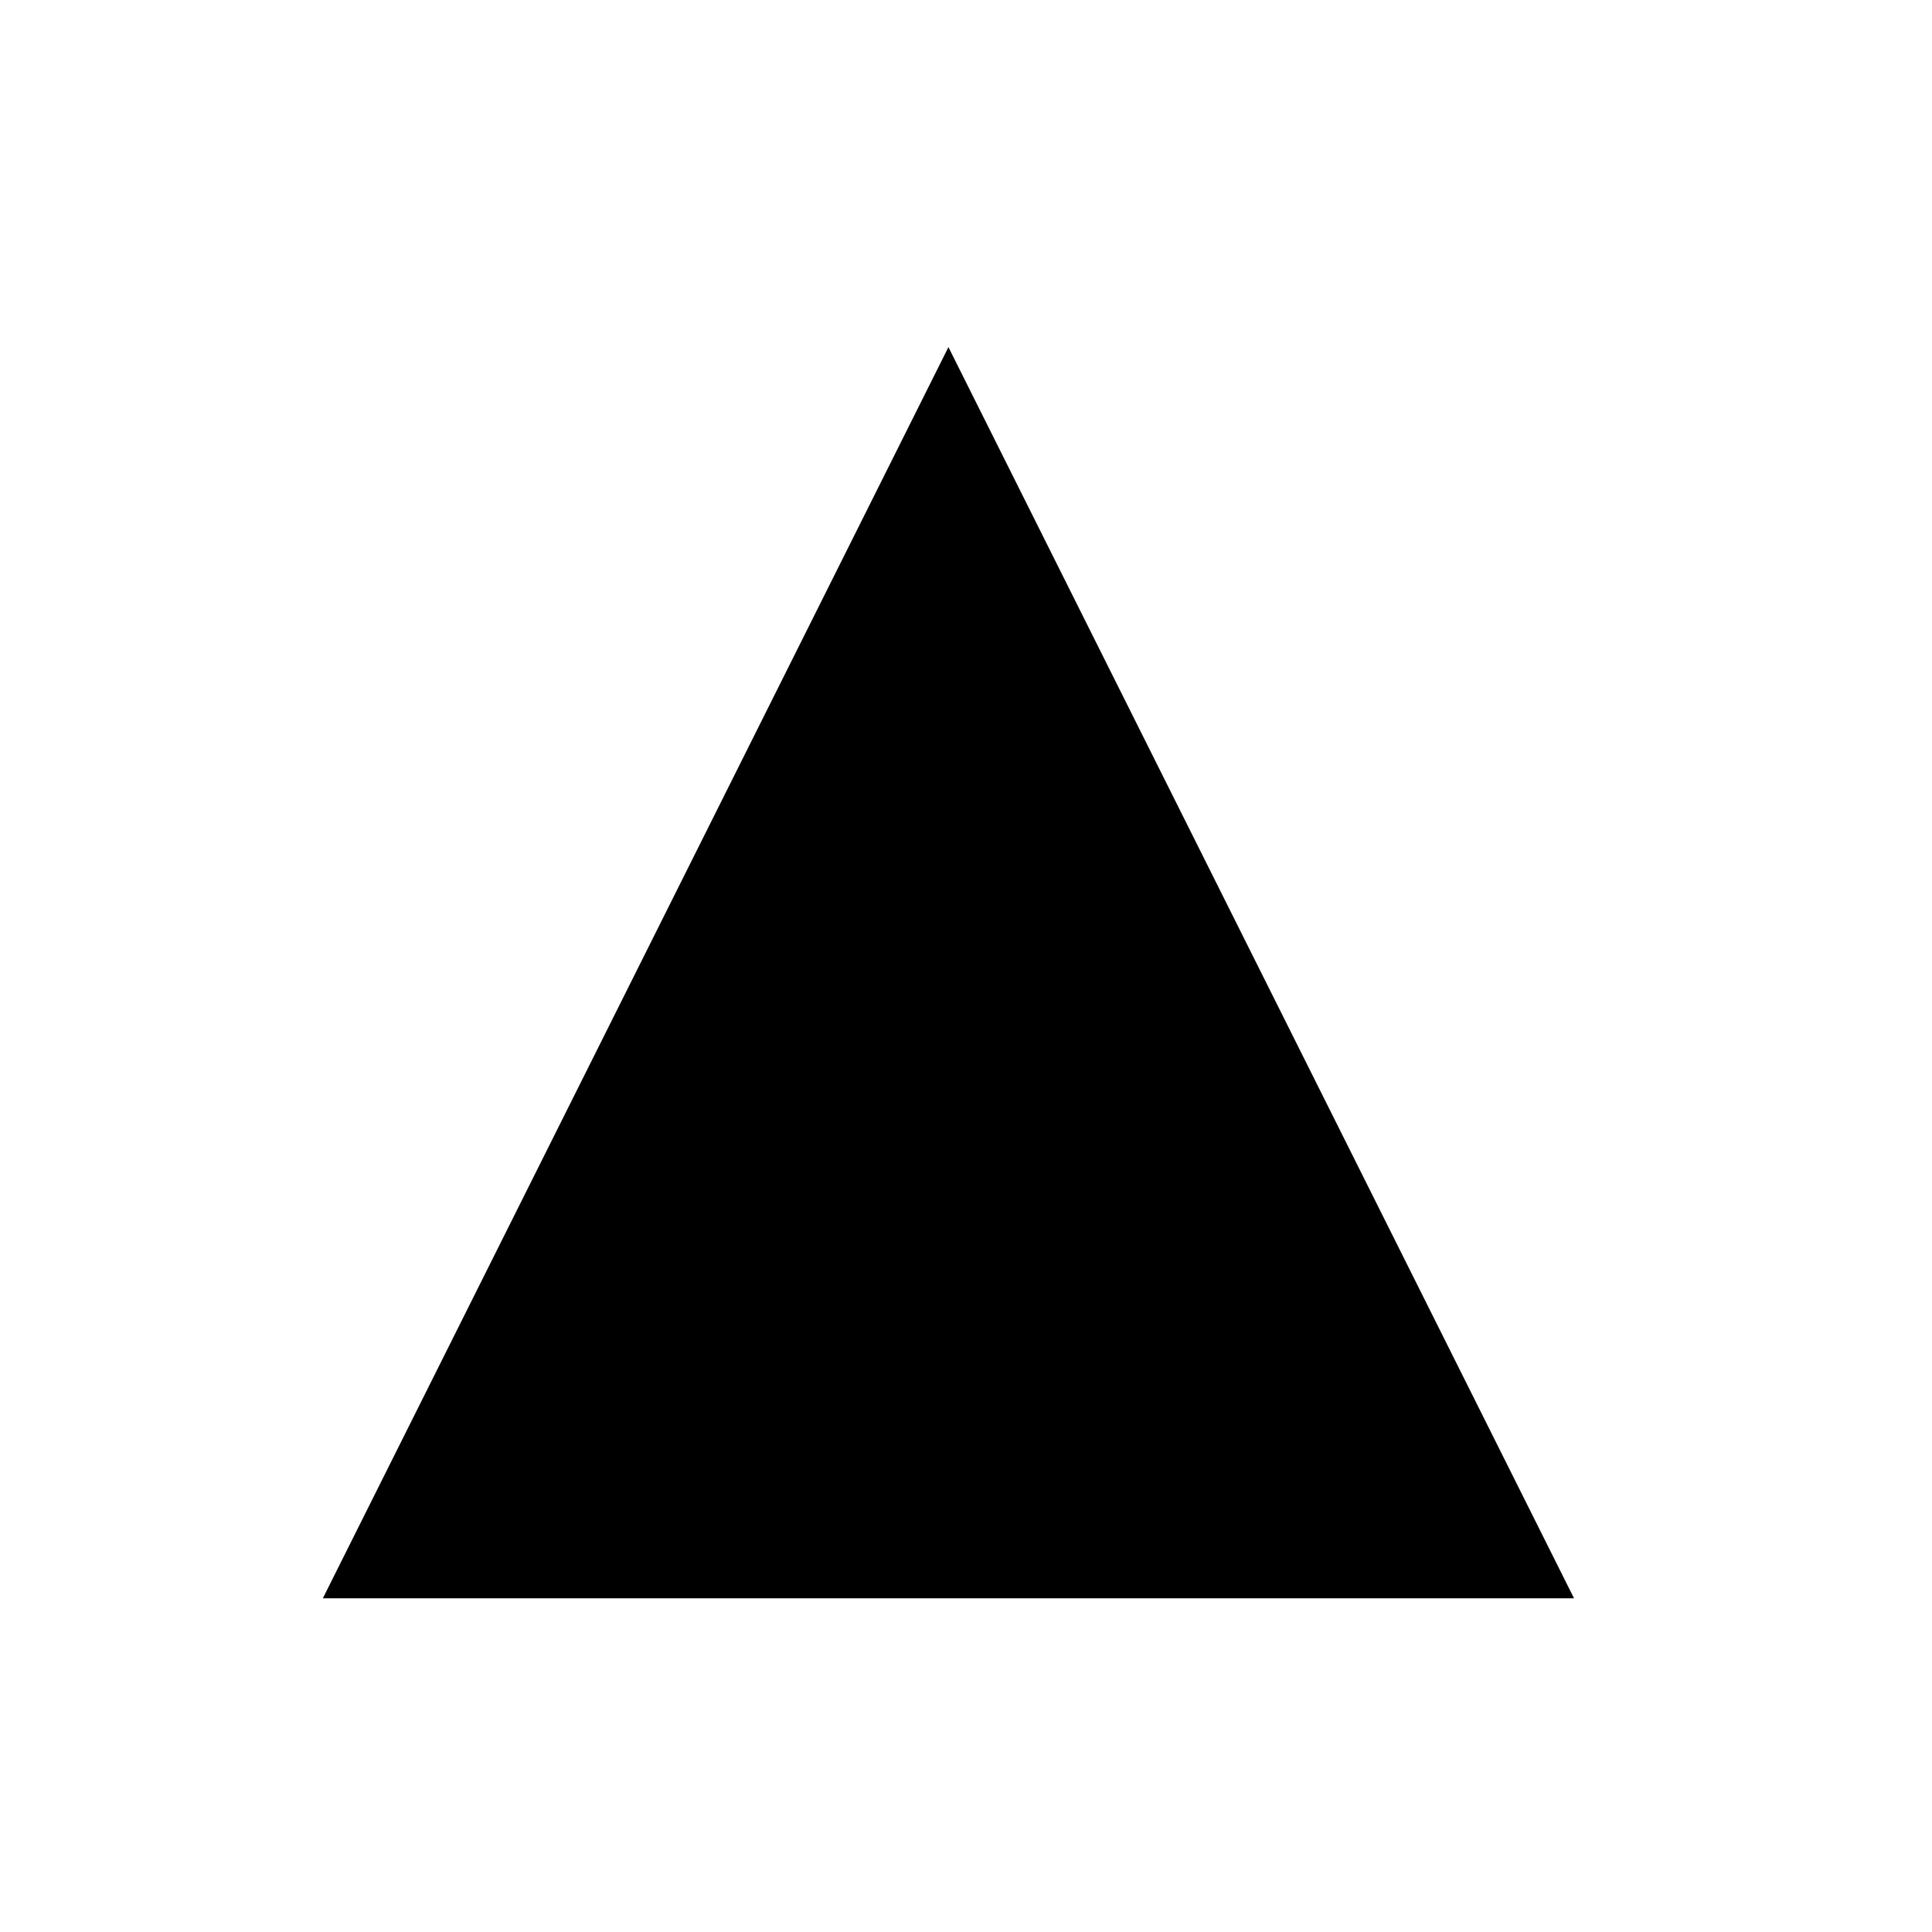
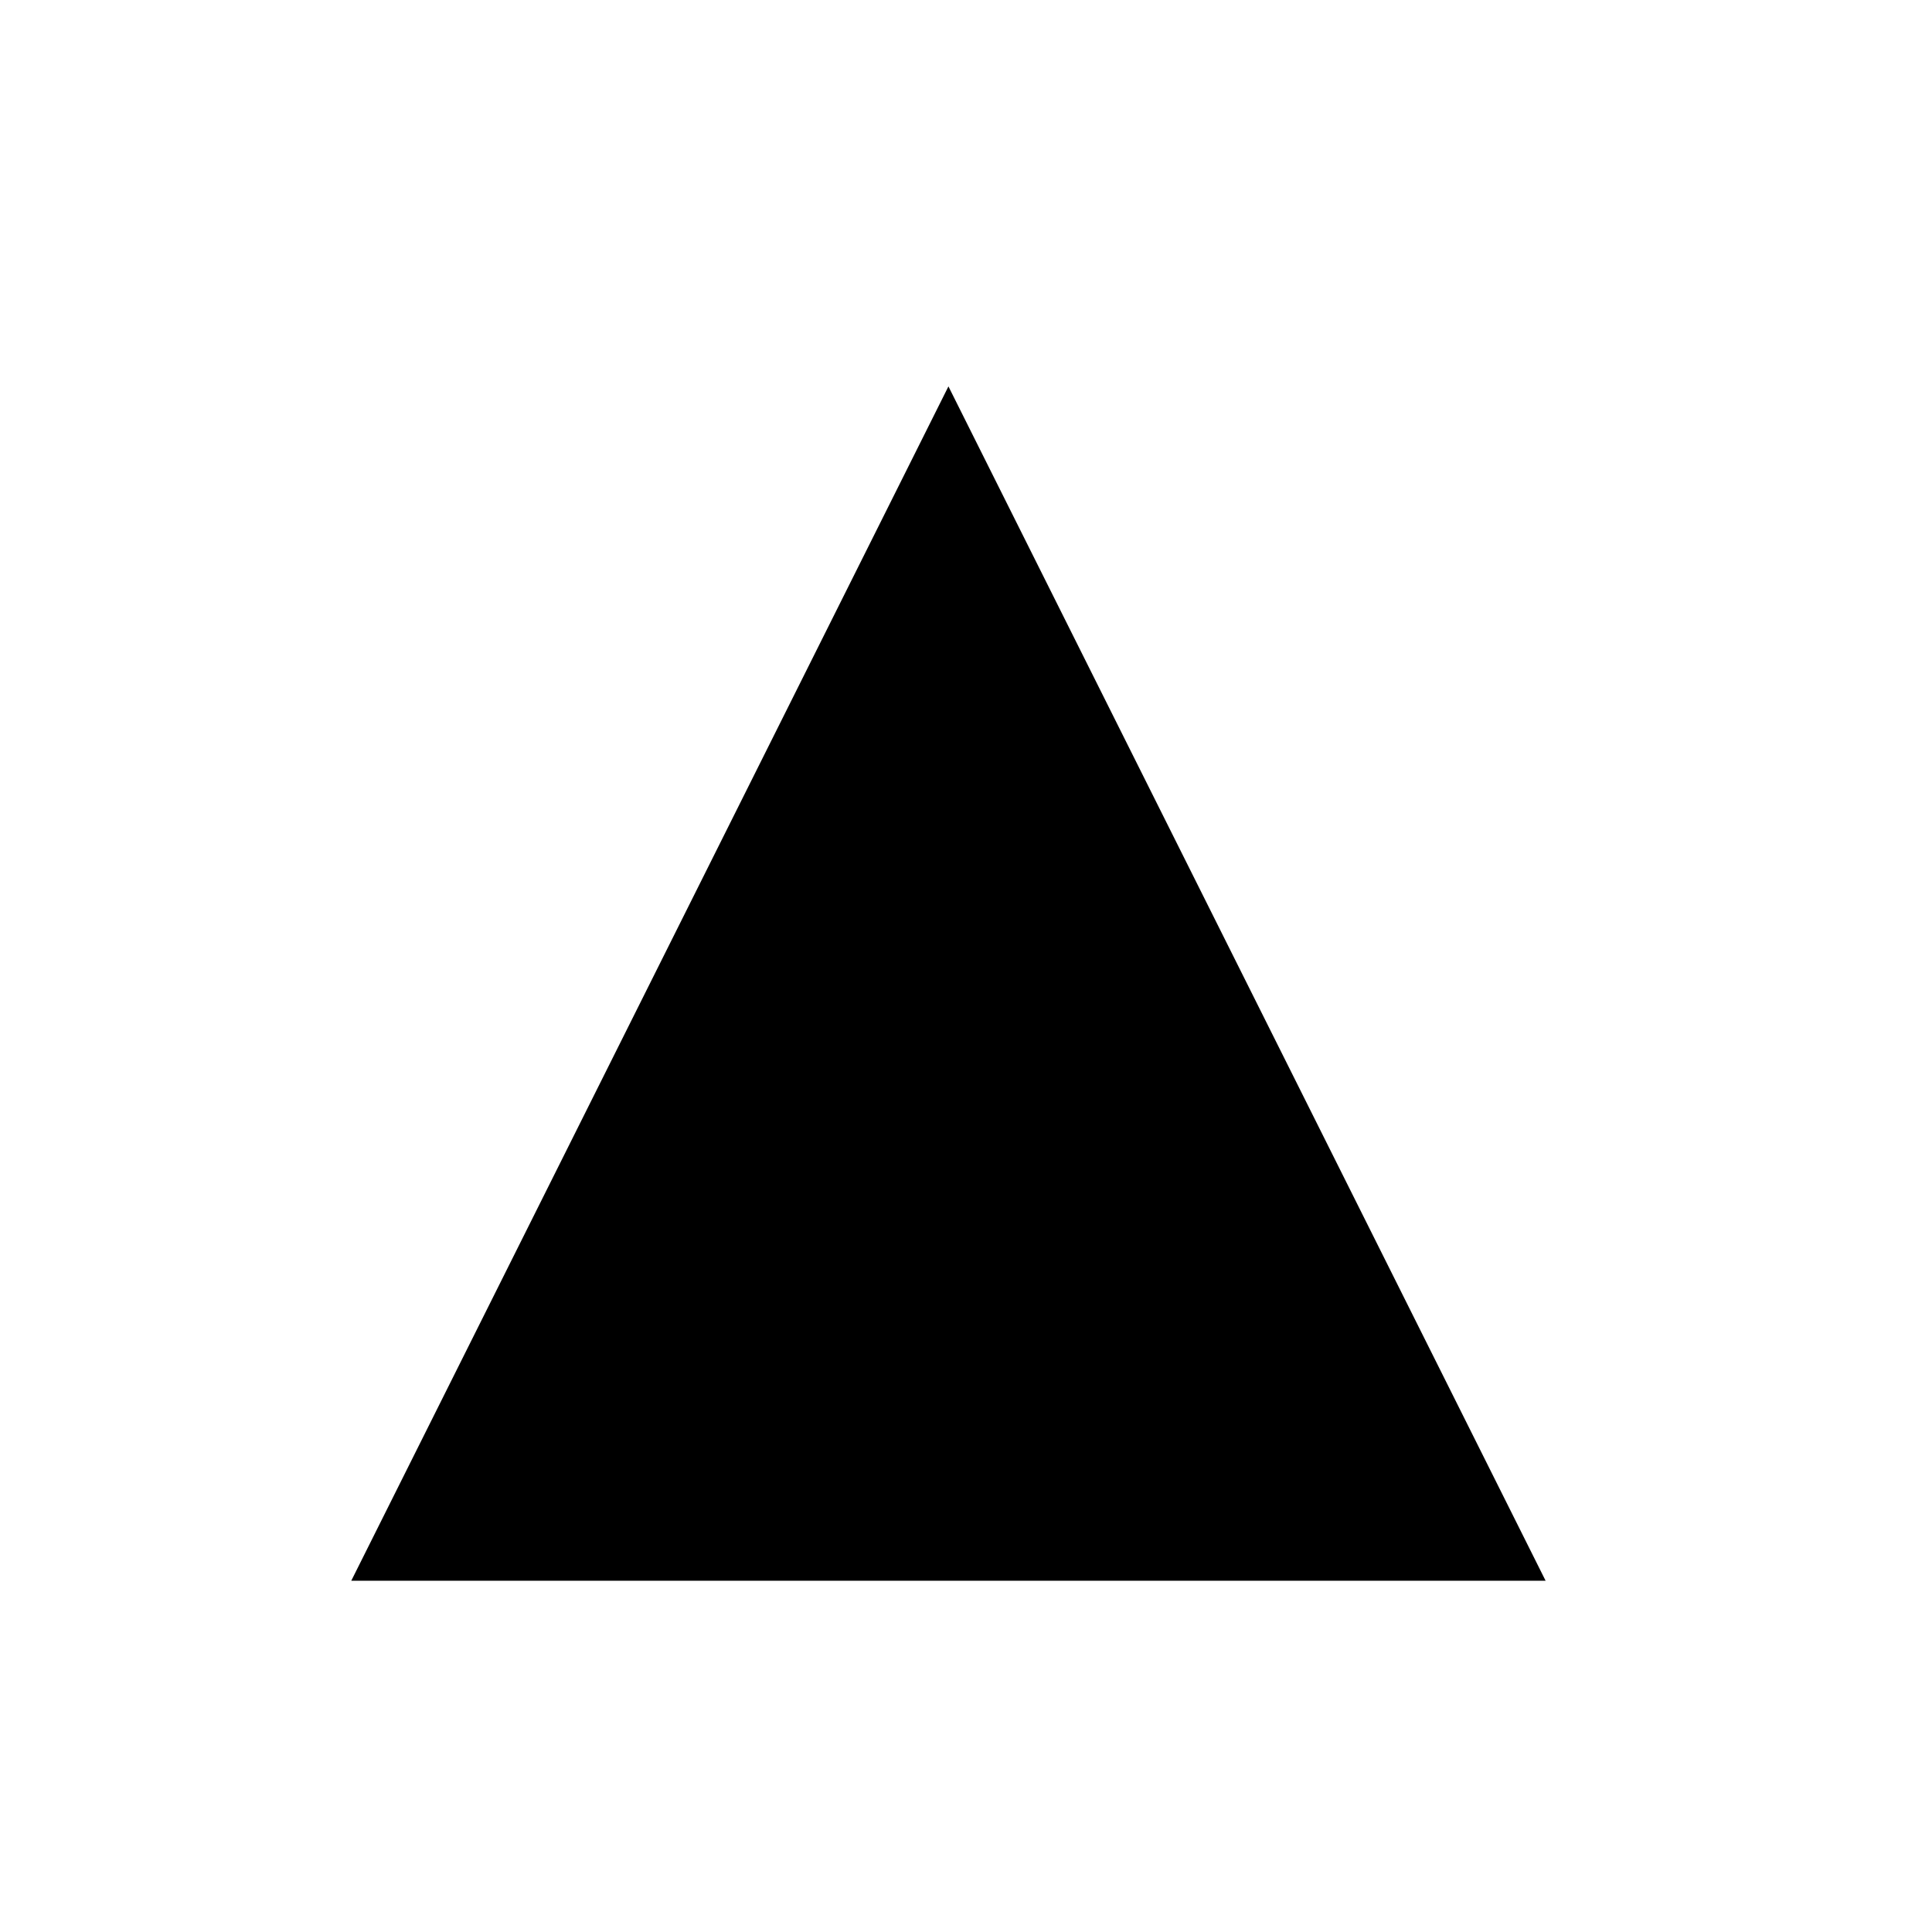
<svg xmlns="http://www.w3.org/2000/svg" width="55px" height="55px" viewBox="0 0 55 55" version="1.1">
-   <g id="severity-level-3of3" stroke="currentColor" stroke-width="1" fill="none" fill-rule="evenodd">
+   <g id="severity-level-3of3" stroke="none" stroke-width="1" fill="currentColor" fill-rule="evenodd">
    <polygon id="Triangle" fill="currentColor" points="27 11 44 45 10 45" />
  </g>
</svg>
